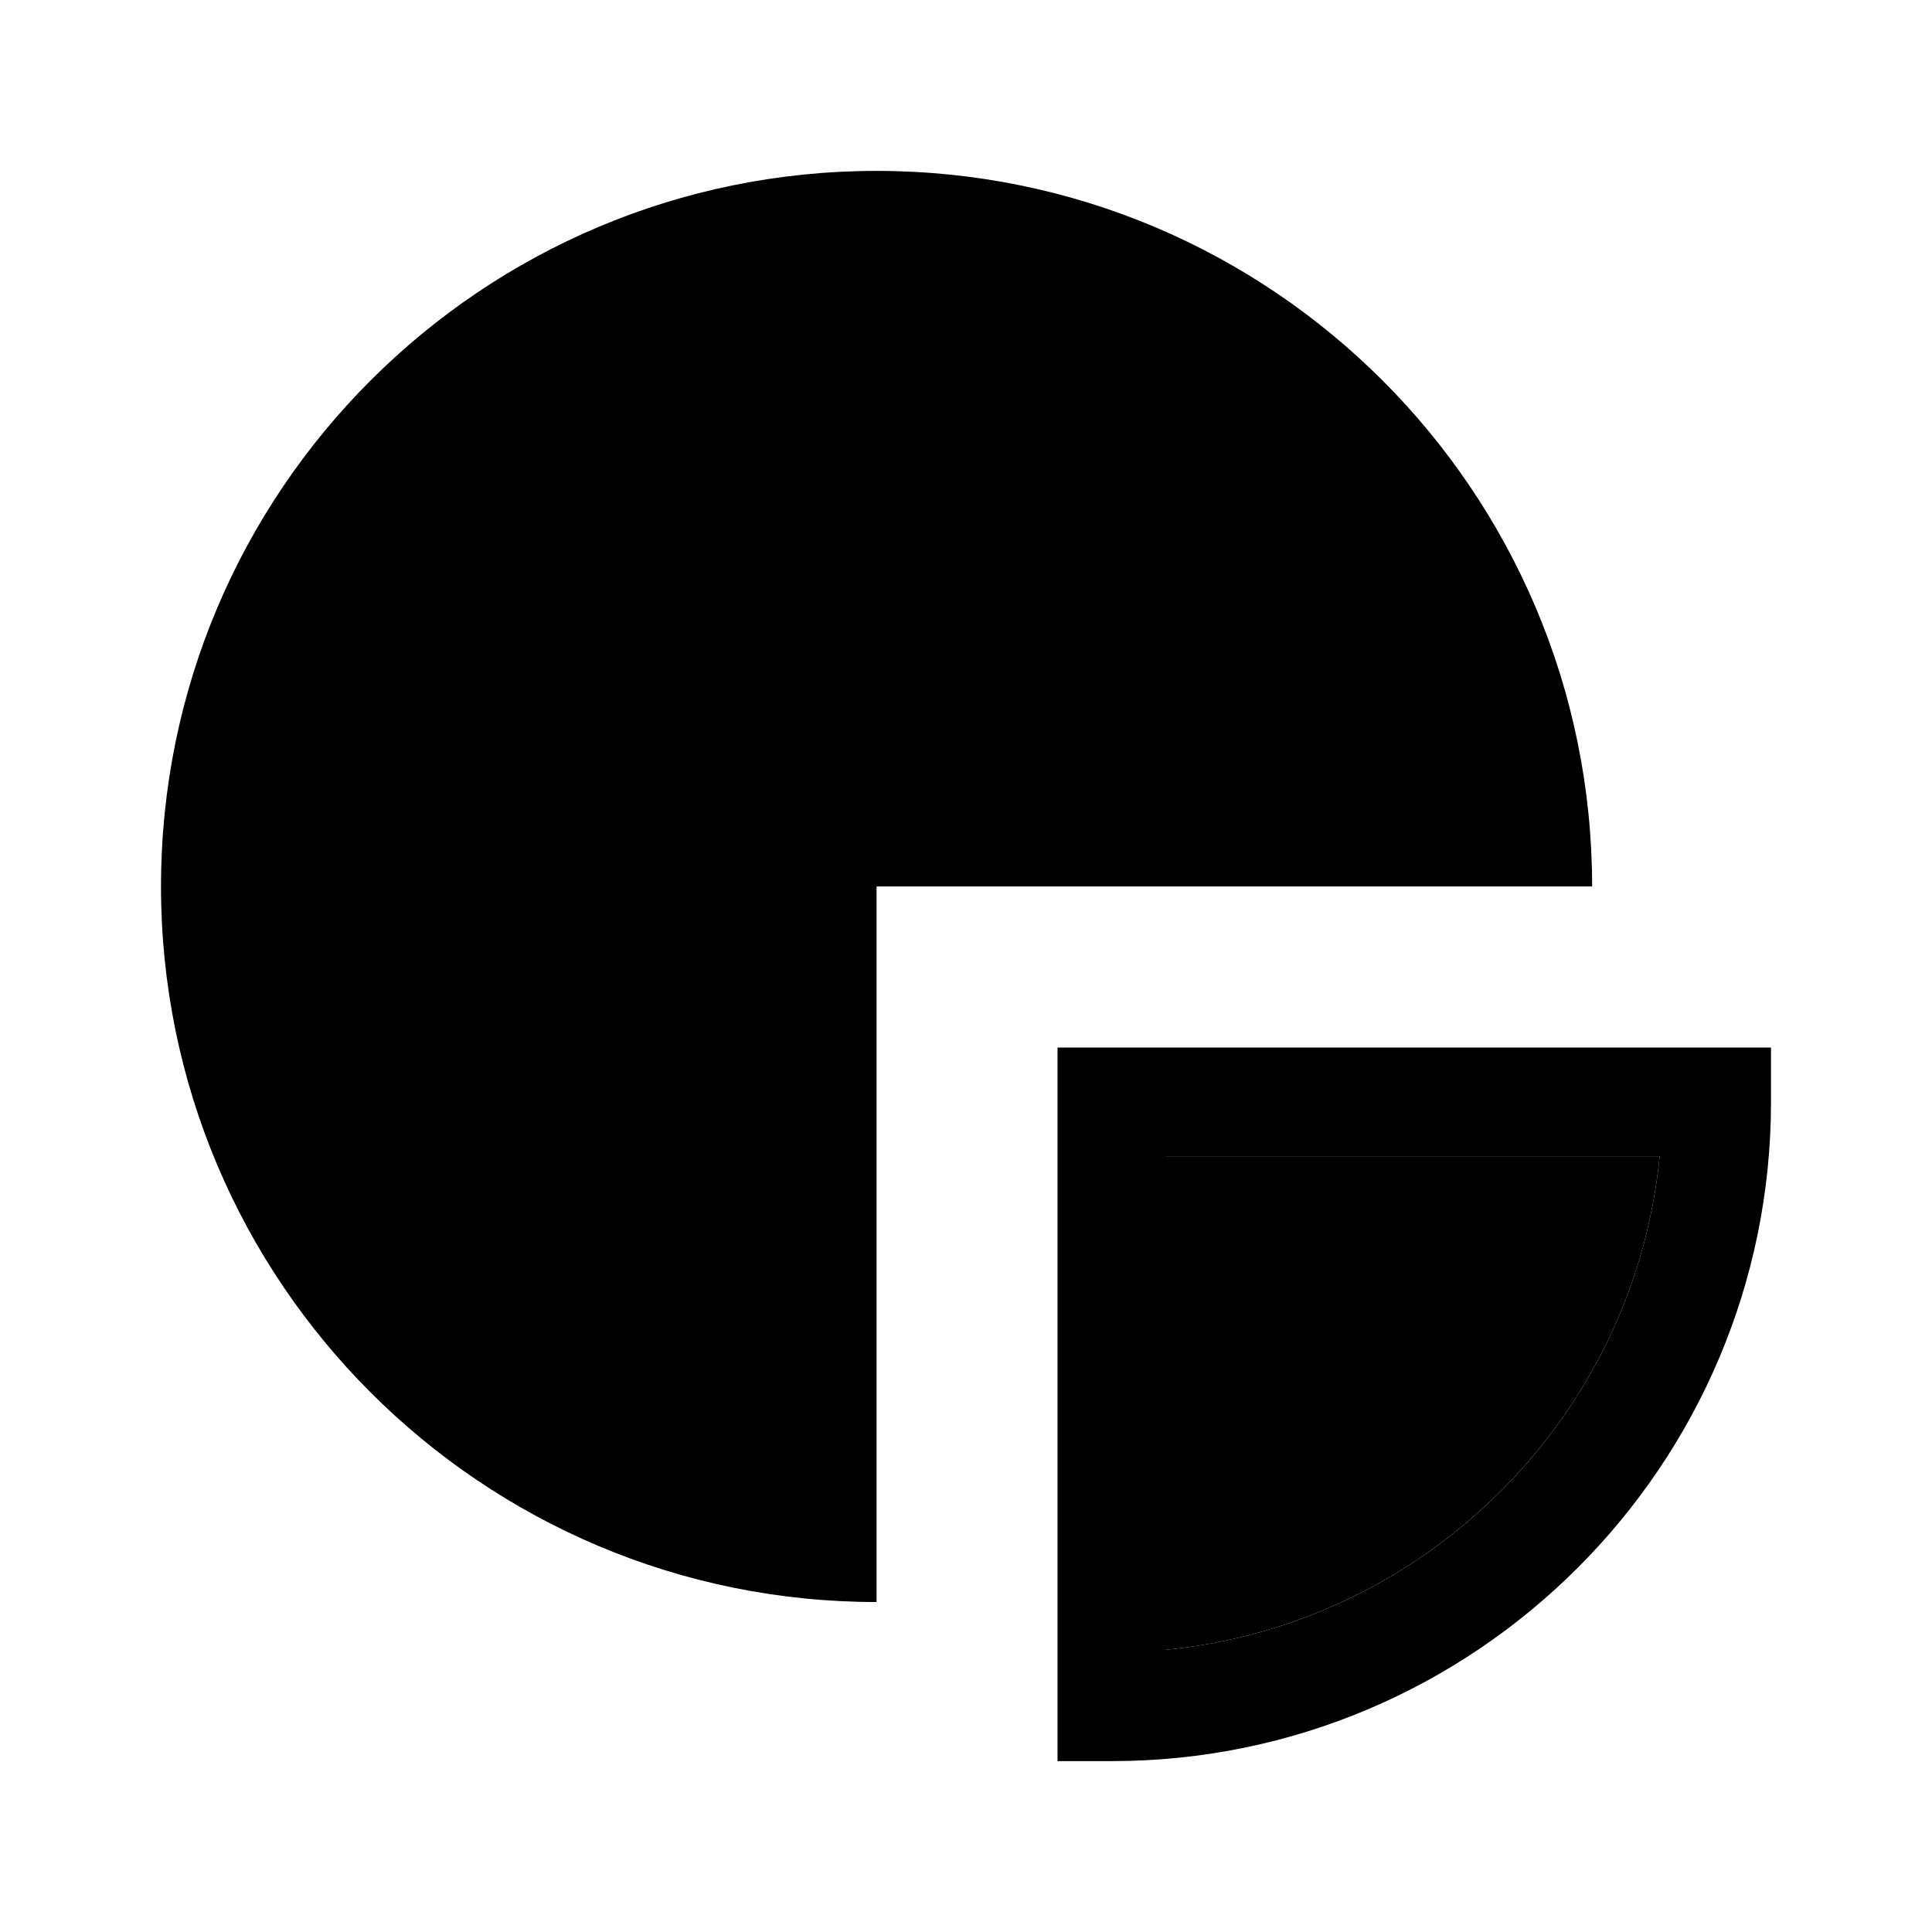
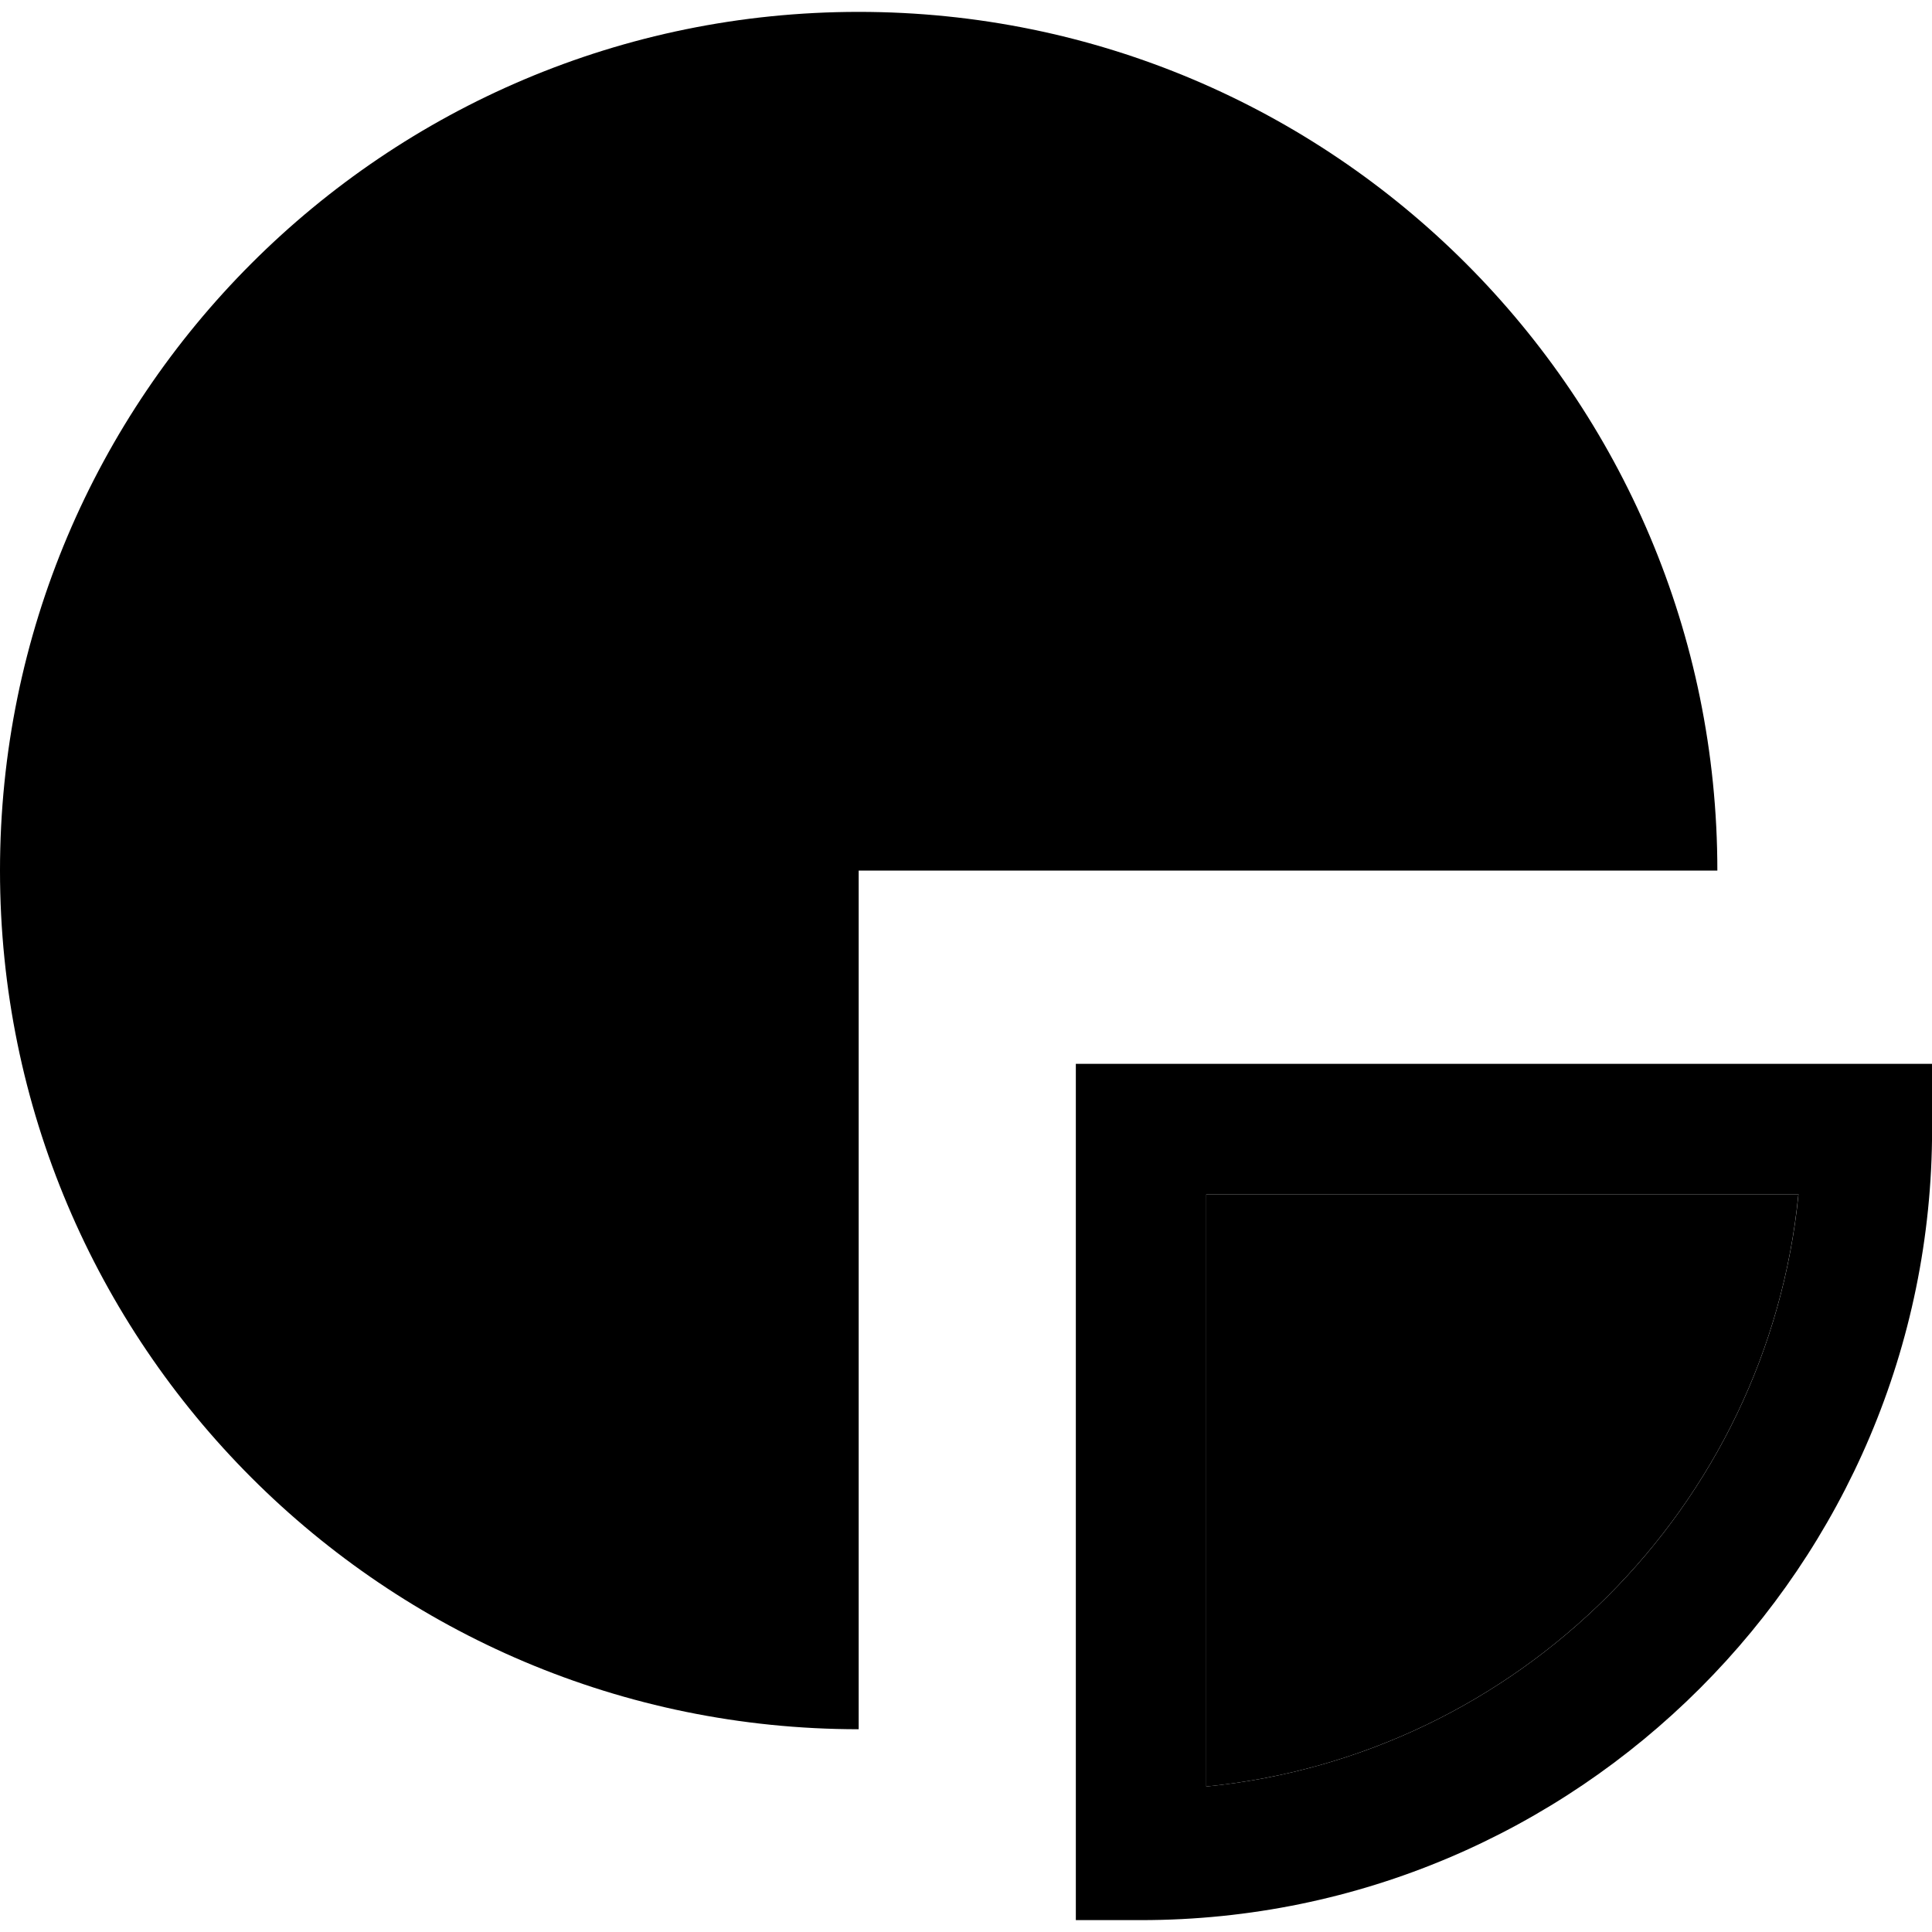
- <svg xmlns="http://www.w3.org/2000/svg" width="24" height="24" viewBox="0 0 24 24">
-   <g clip-path="url(#clip0)">
-     <path d="M14.486 20.494C17.719 20.176 20.299 17.596 20.617 14.363H14.486V20.494Z" />
-     <path d="M10.889 2.123C5.98 2.123 2 6.102 2 11.011C2 15.921 5.98 19.901 10.889 19.901V11.012H19.778C19.778 6.102 15.798 2.123 10.889 2.123Z" />
-     <path d="M13.137 13.013V21.877H13.812C18.326 21.877 22 18.204 22 13.688V13.013H13.137ZM14.487 20.494V14.363H20.617C20.299 17.596 17.72 20.176 14.487 20.494Z" />
-   </g>
-   <defs>
-     <clipPath id="clip0">
-       <rect width="20" height="20" transform="translate(2 2)" />
-     </clipPath>
-   </defs>
+ <svg xmlns="http://www.w3.org/2000/svg" width="20" height="20" viewBox="0 0 20 20">
+   <path d="M12.486 18.494C15.719 18.176 18.299 15.596 18.617 12.363H12.486V18.494Z" />
+   <path d="M8.889 0.123C3.98 0.123 0 4.102 0 9.012C0 13.921 3.98 17.901 8.889 17.901V9.012H17.778C17.778 4.102 13.798 0.123 8.889 0.123Z" />
+   <path d="M11.137 11.013V19.877H11.812C16.327 19.877 20.001 16.203 20.001 11.688V11.013H11.137ZM12.487 18.494V12.363H18.618C18.299 15.596 15.72 18.176 12.487 18.494Z" />
</svg>
